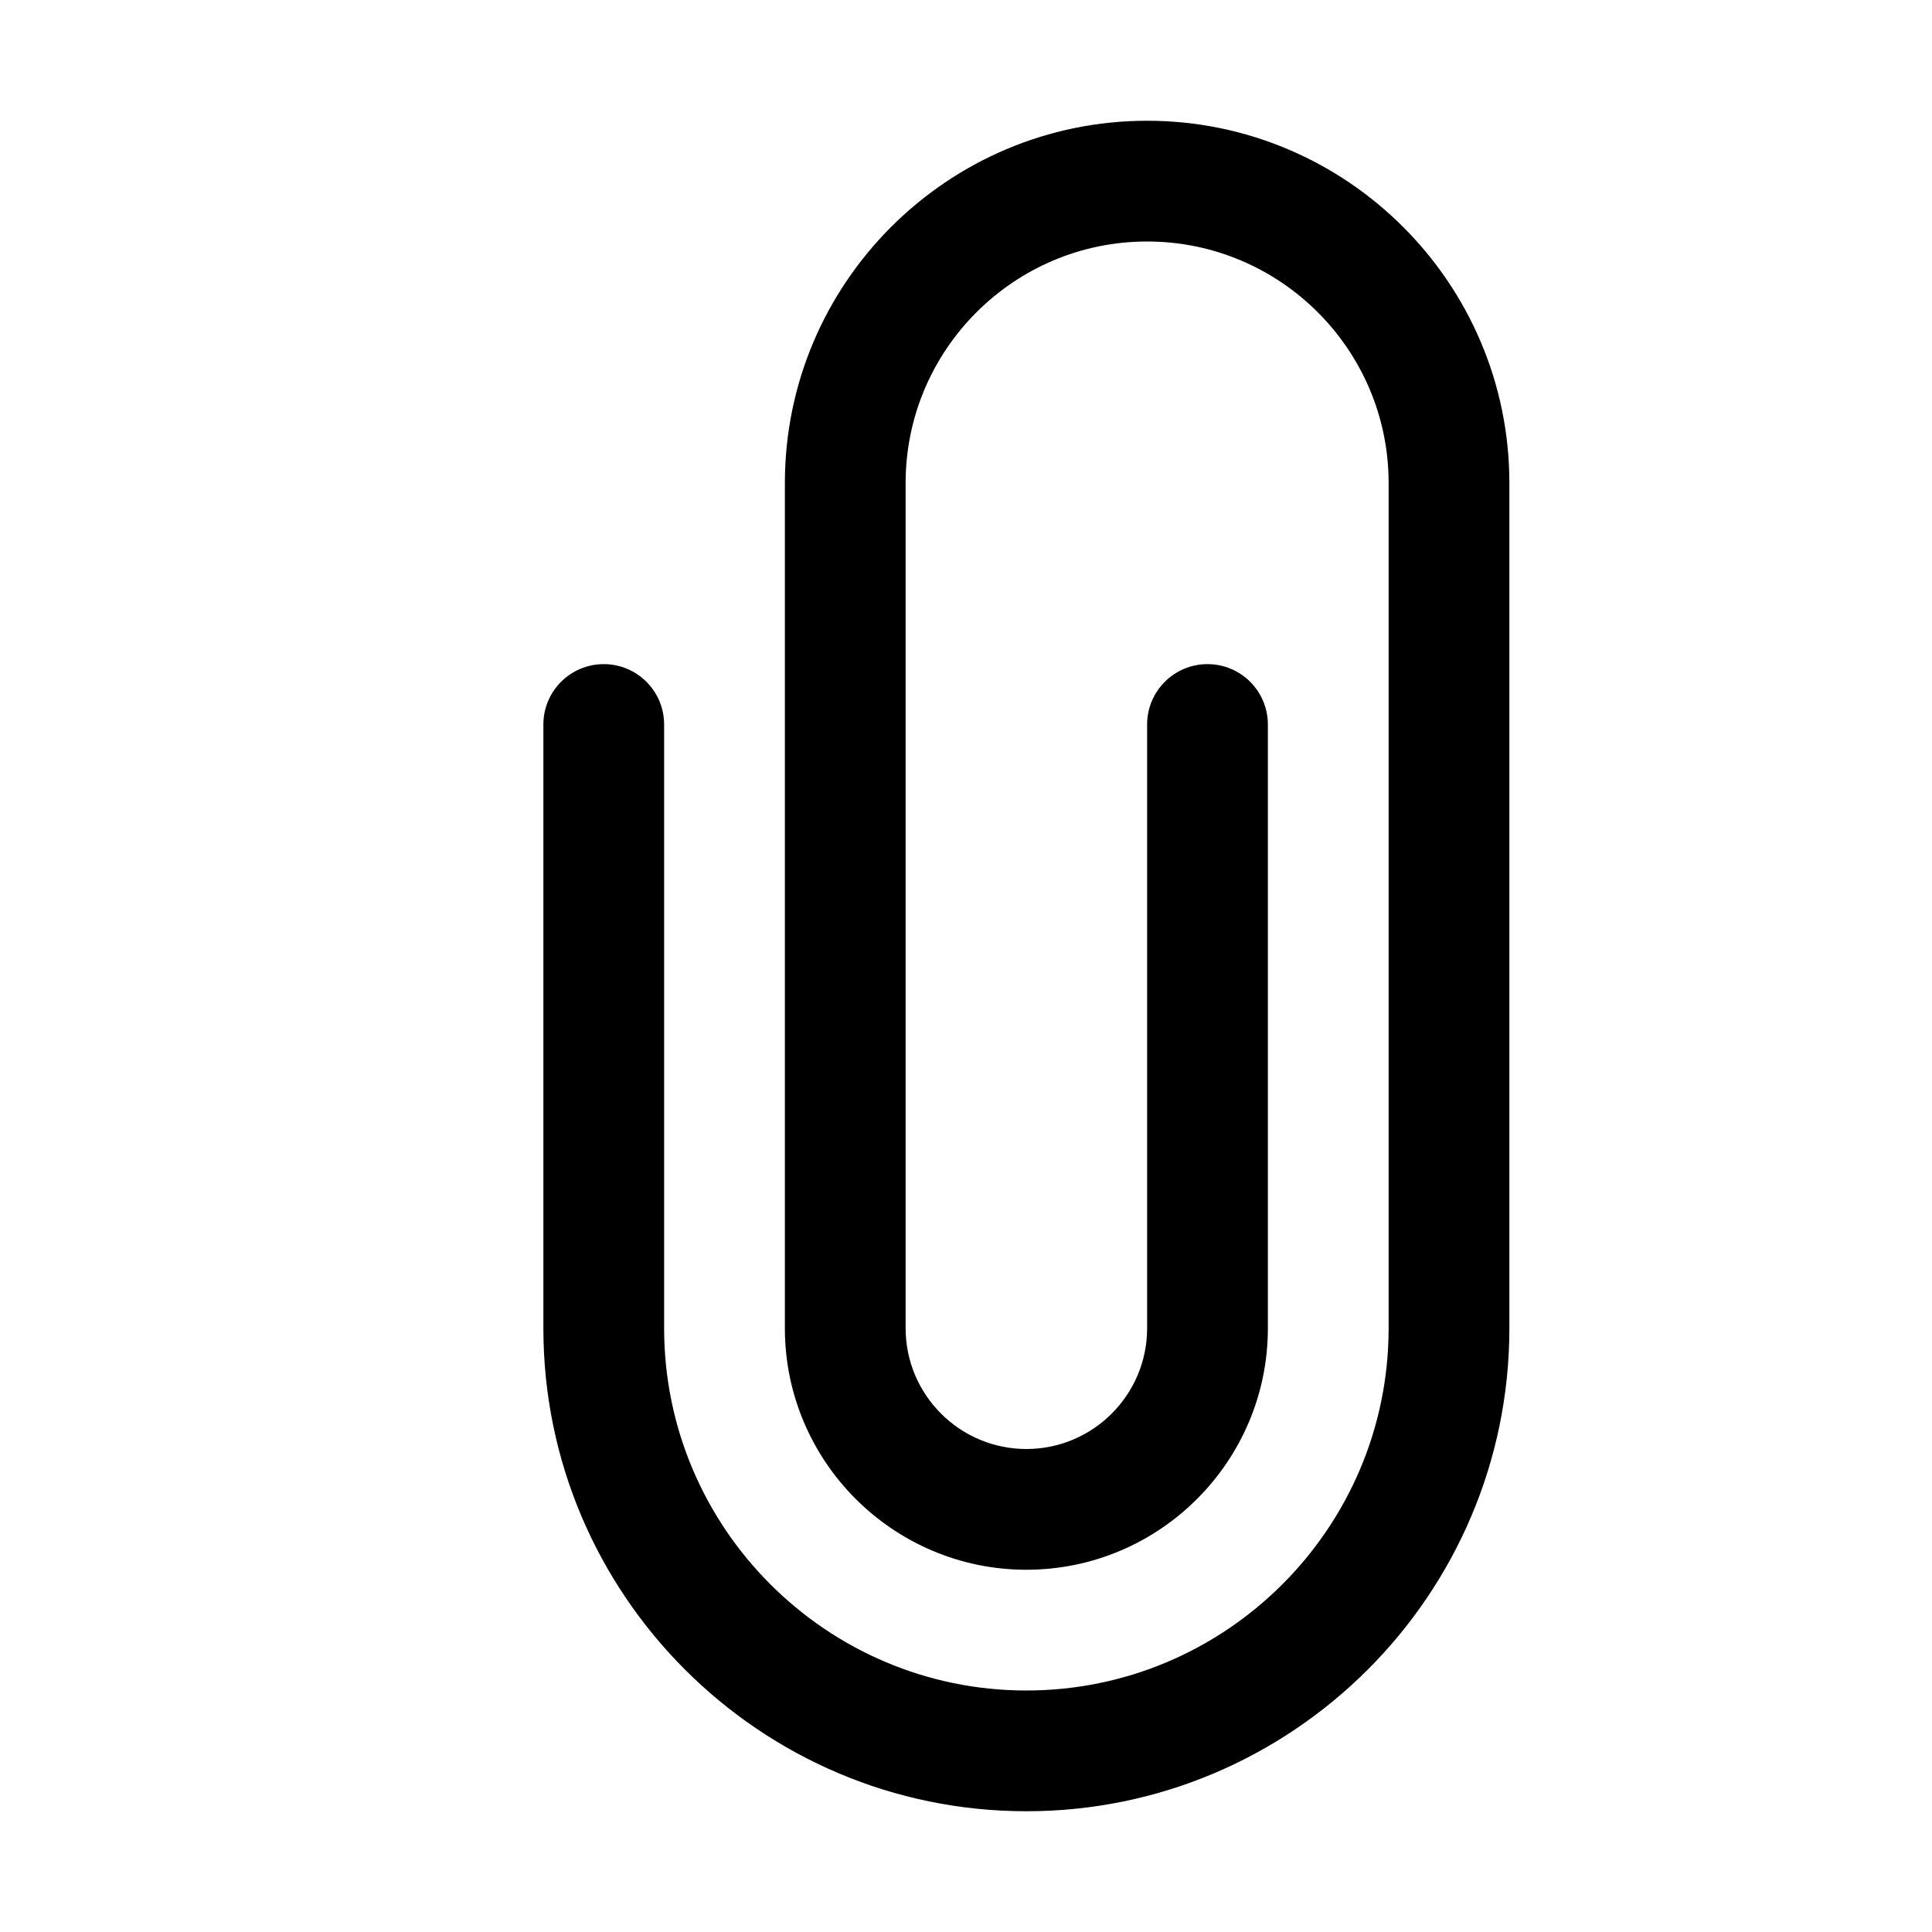
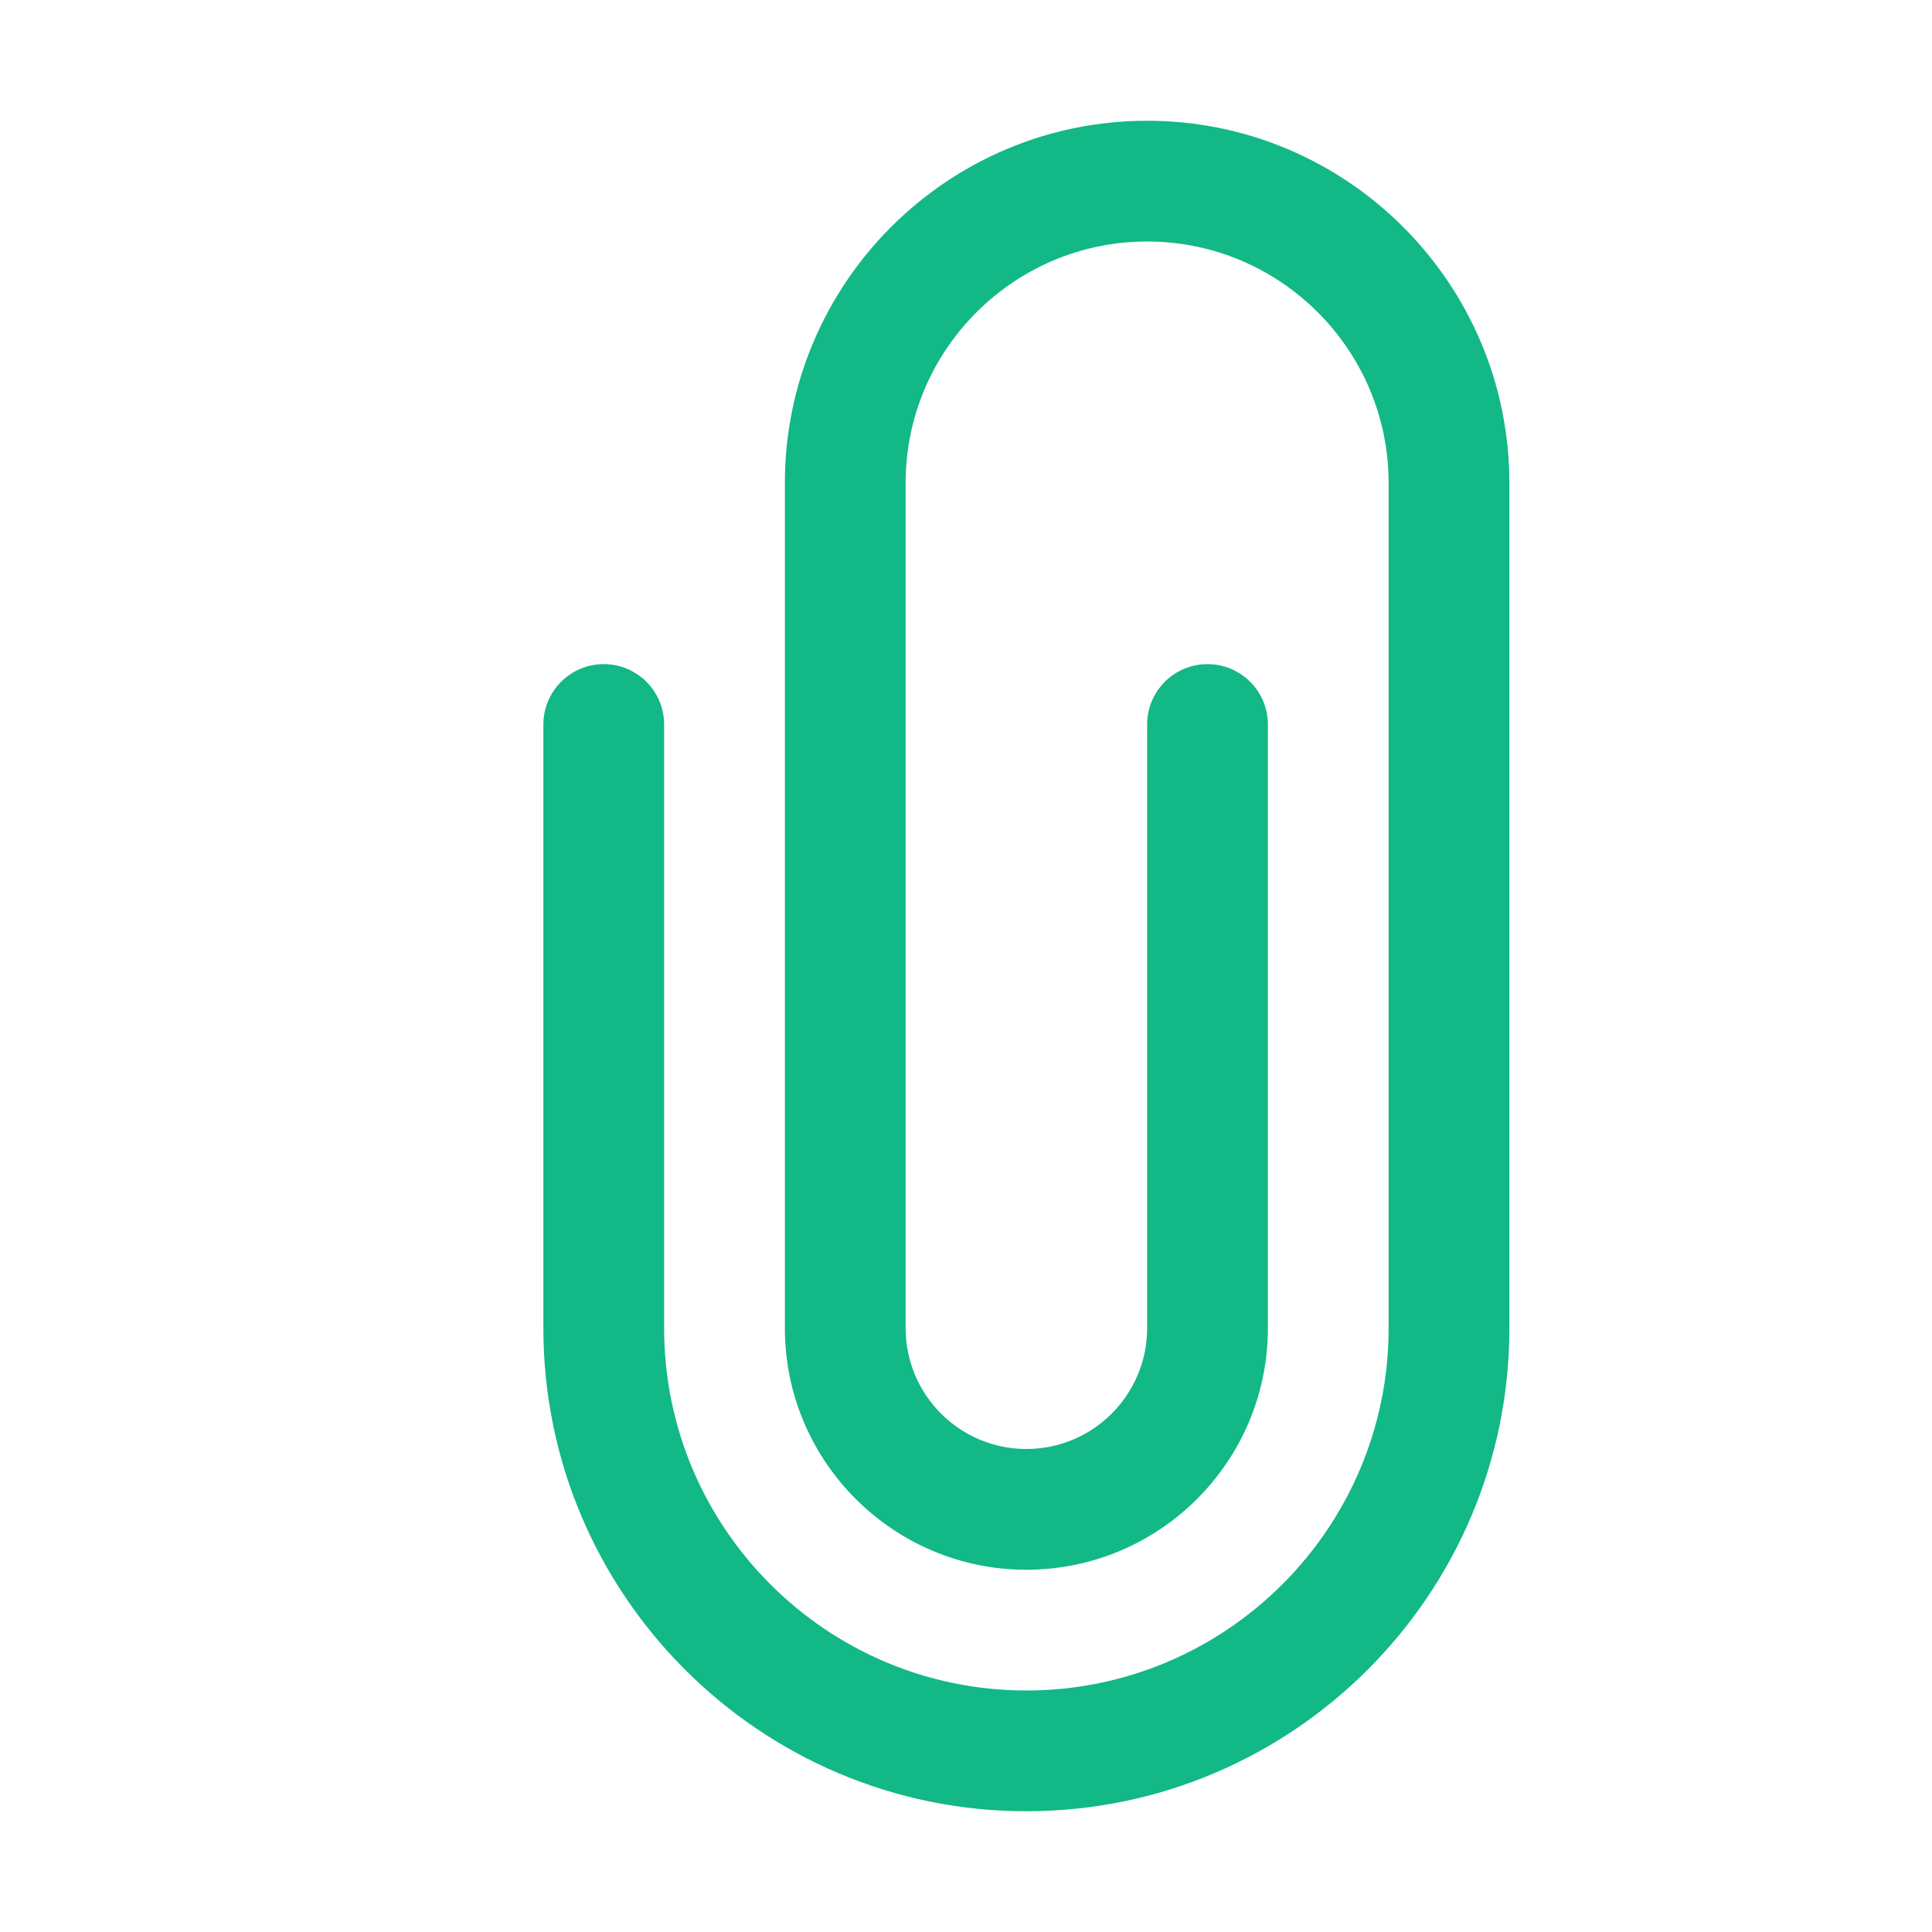
<svg xmlns="http://www.w3.org/2000/svg" id="Layer_1" enable-background="new 0 0 128 128" height="512" viewBox="0 0 128 128" width="512">
-   <path id="Paper_Clip" d="m68 120c-17.645 0-32-14.355-32-32v-40c0-2.209 1.791-4 4-4s4 1.791 4 4v40c0 13.234 10.766 24 24 24s24-10.766 24-24v-56c0-8.822-7.178-16-16-16s-16 7.178-16 16v56c0 4.412 3.588 8 8 8s8-3.588 8-8v-40c0-2.209 1.791-4 4-4s4 1.791 4 4v40c0 8.822-7.178 16-16 16s-16-7.178-16-16v-56c0-13.234 10.766-24 24-24s24 10.766 24 24v56c0 17.645-14.355 32-32 32z" />
+   <path id="Paper_Clip" fill="#12B886" d="m68 120c-17.645 0-32-14.355-32-32v-40c0-2.209 1.791-4 4-4s4 1.791 4 4v40c0 13.234 10.766 24 24 24s24-10.766 24-24v-56c0-8.822-7.178-16-16-16s-16 7.178-16 16v56c0 4.412 3.588 8 8 8s8-3.588 8-8v-40c0-2.209 1.791-4 4-4s4 1.791 4 4v40c0 8.822-7.178 16-16 16s-16-7.178-16-16v-56c0-13.234 10.766-24 24-24s24 10.766 24 24v56c0 17.645-14.355 32-32 32z" />
</svg>
